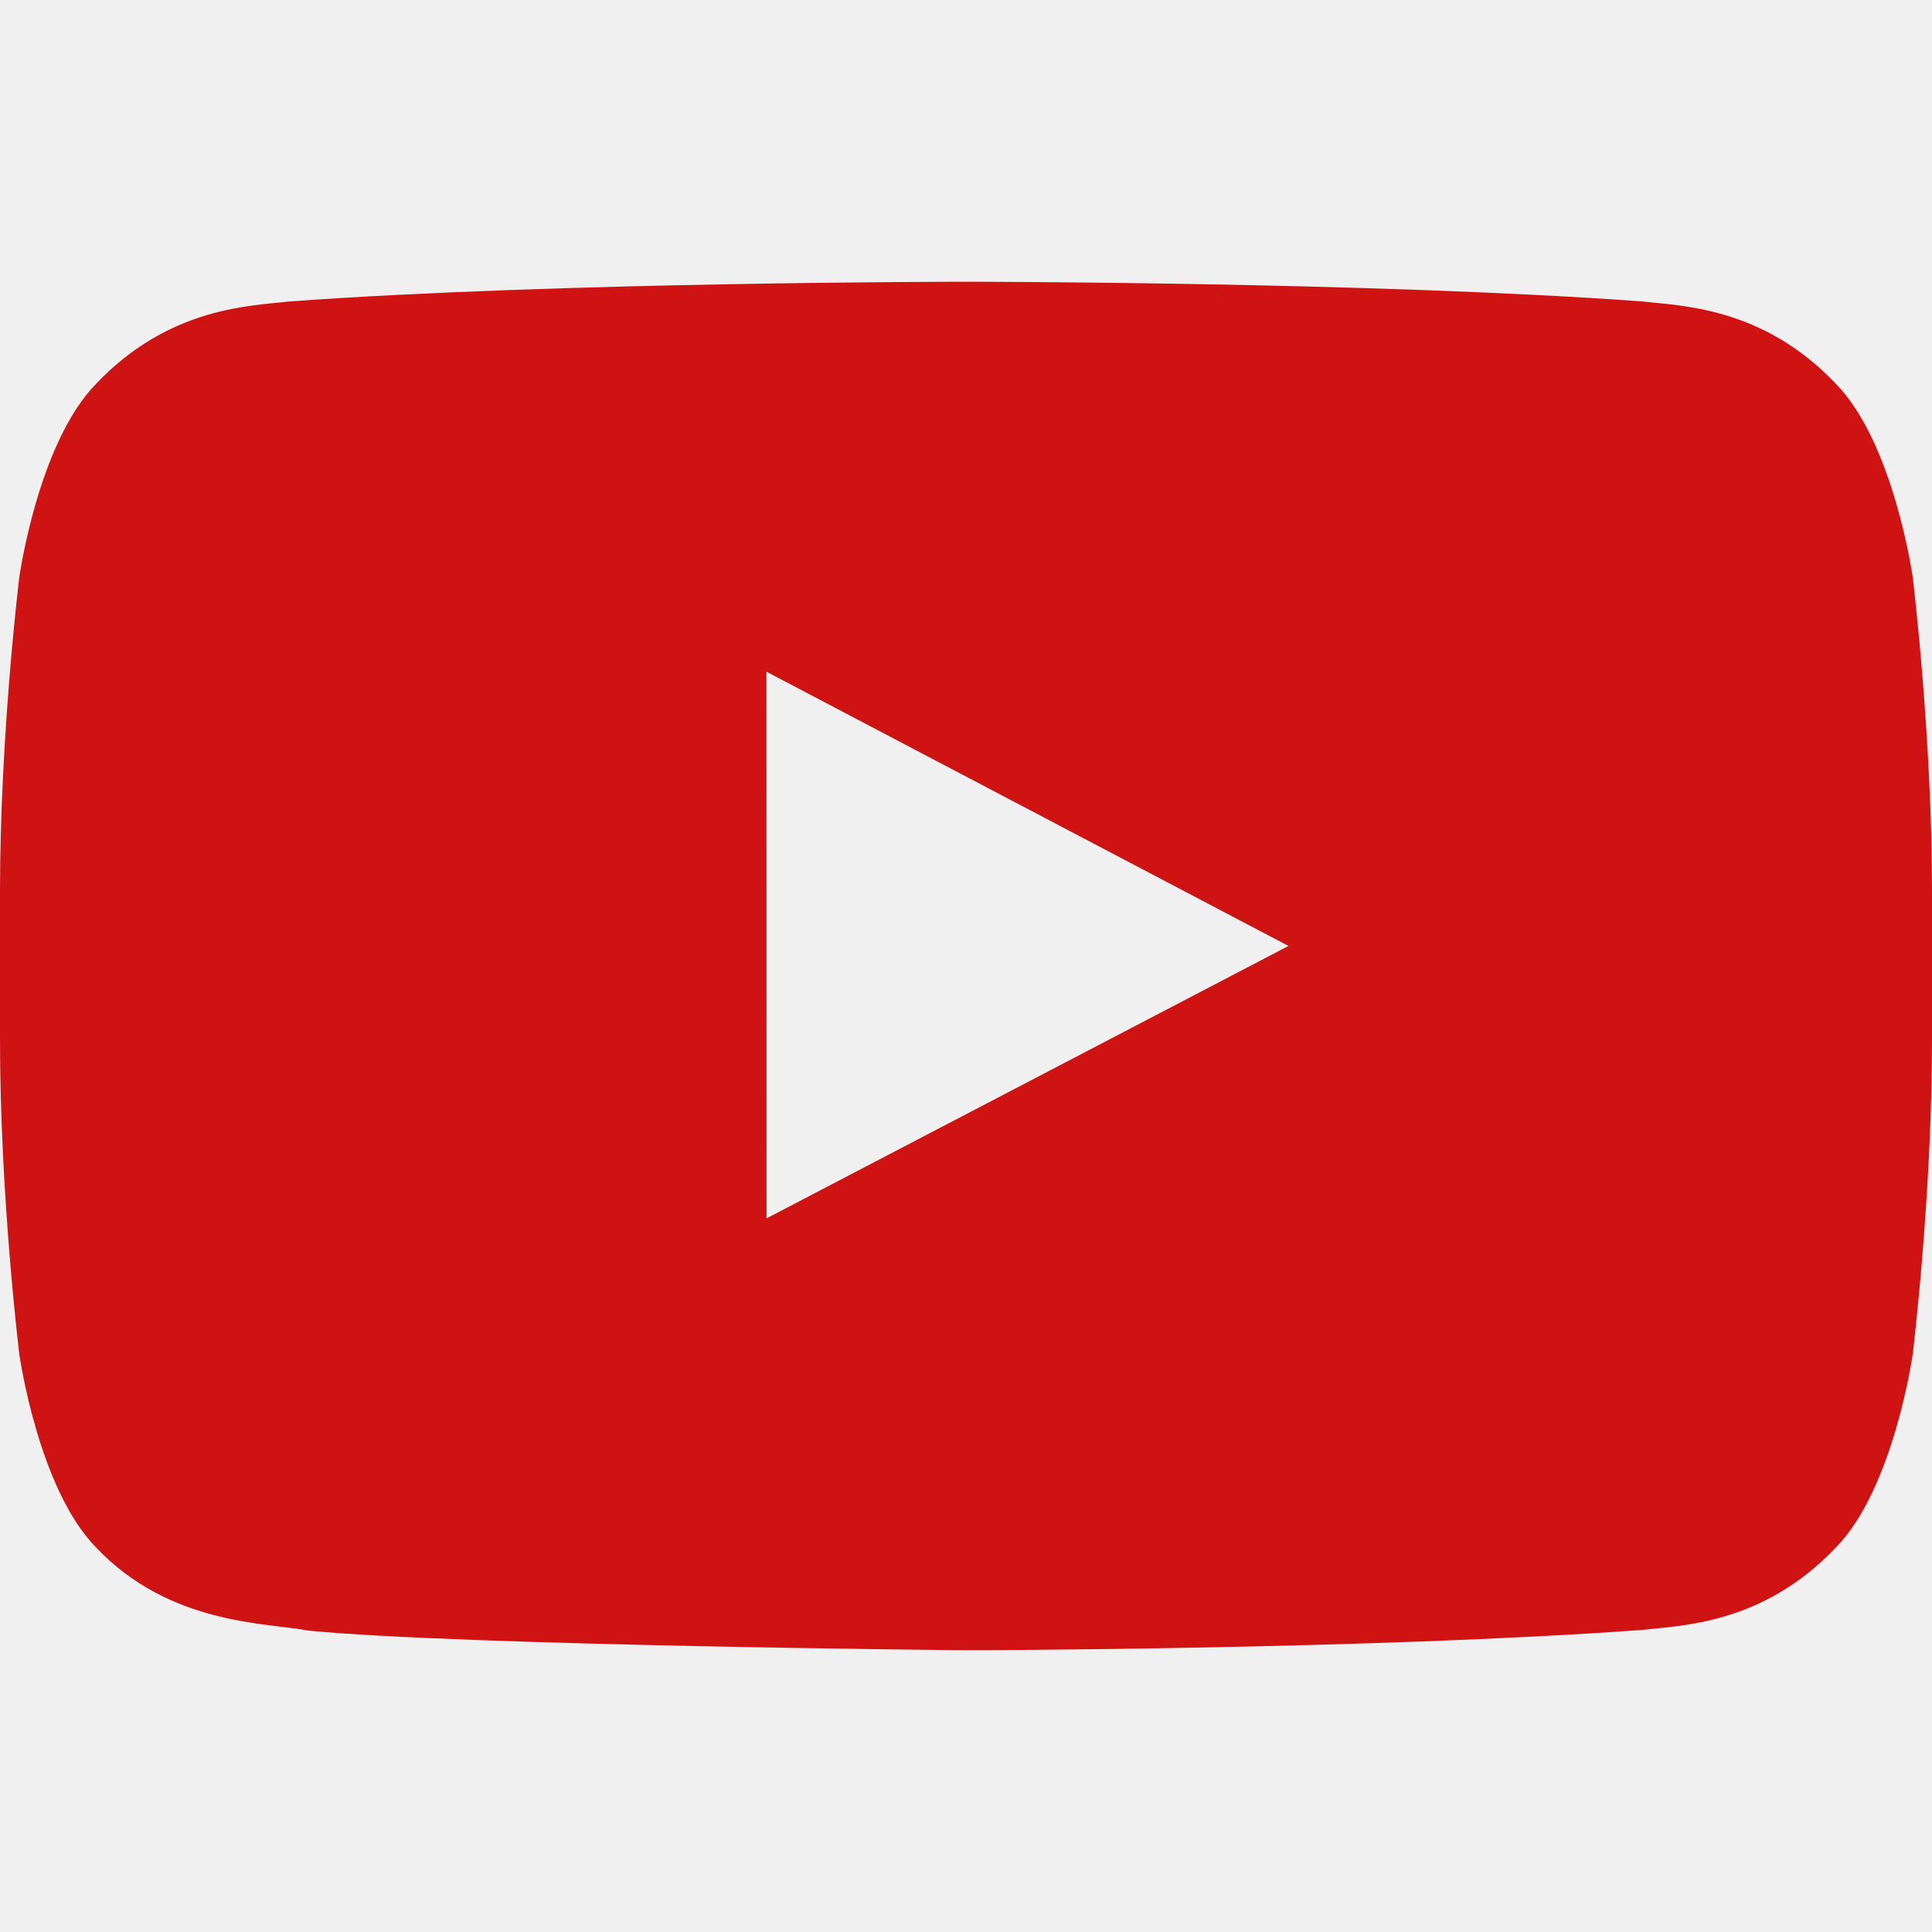
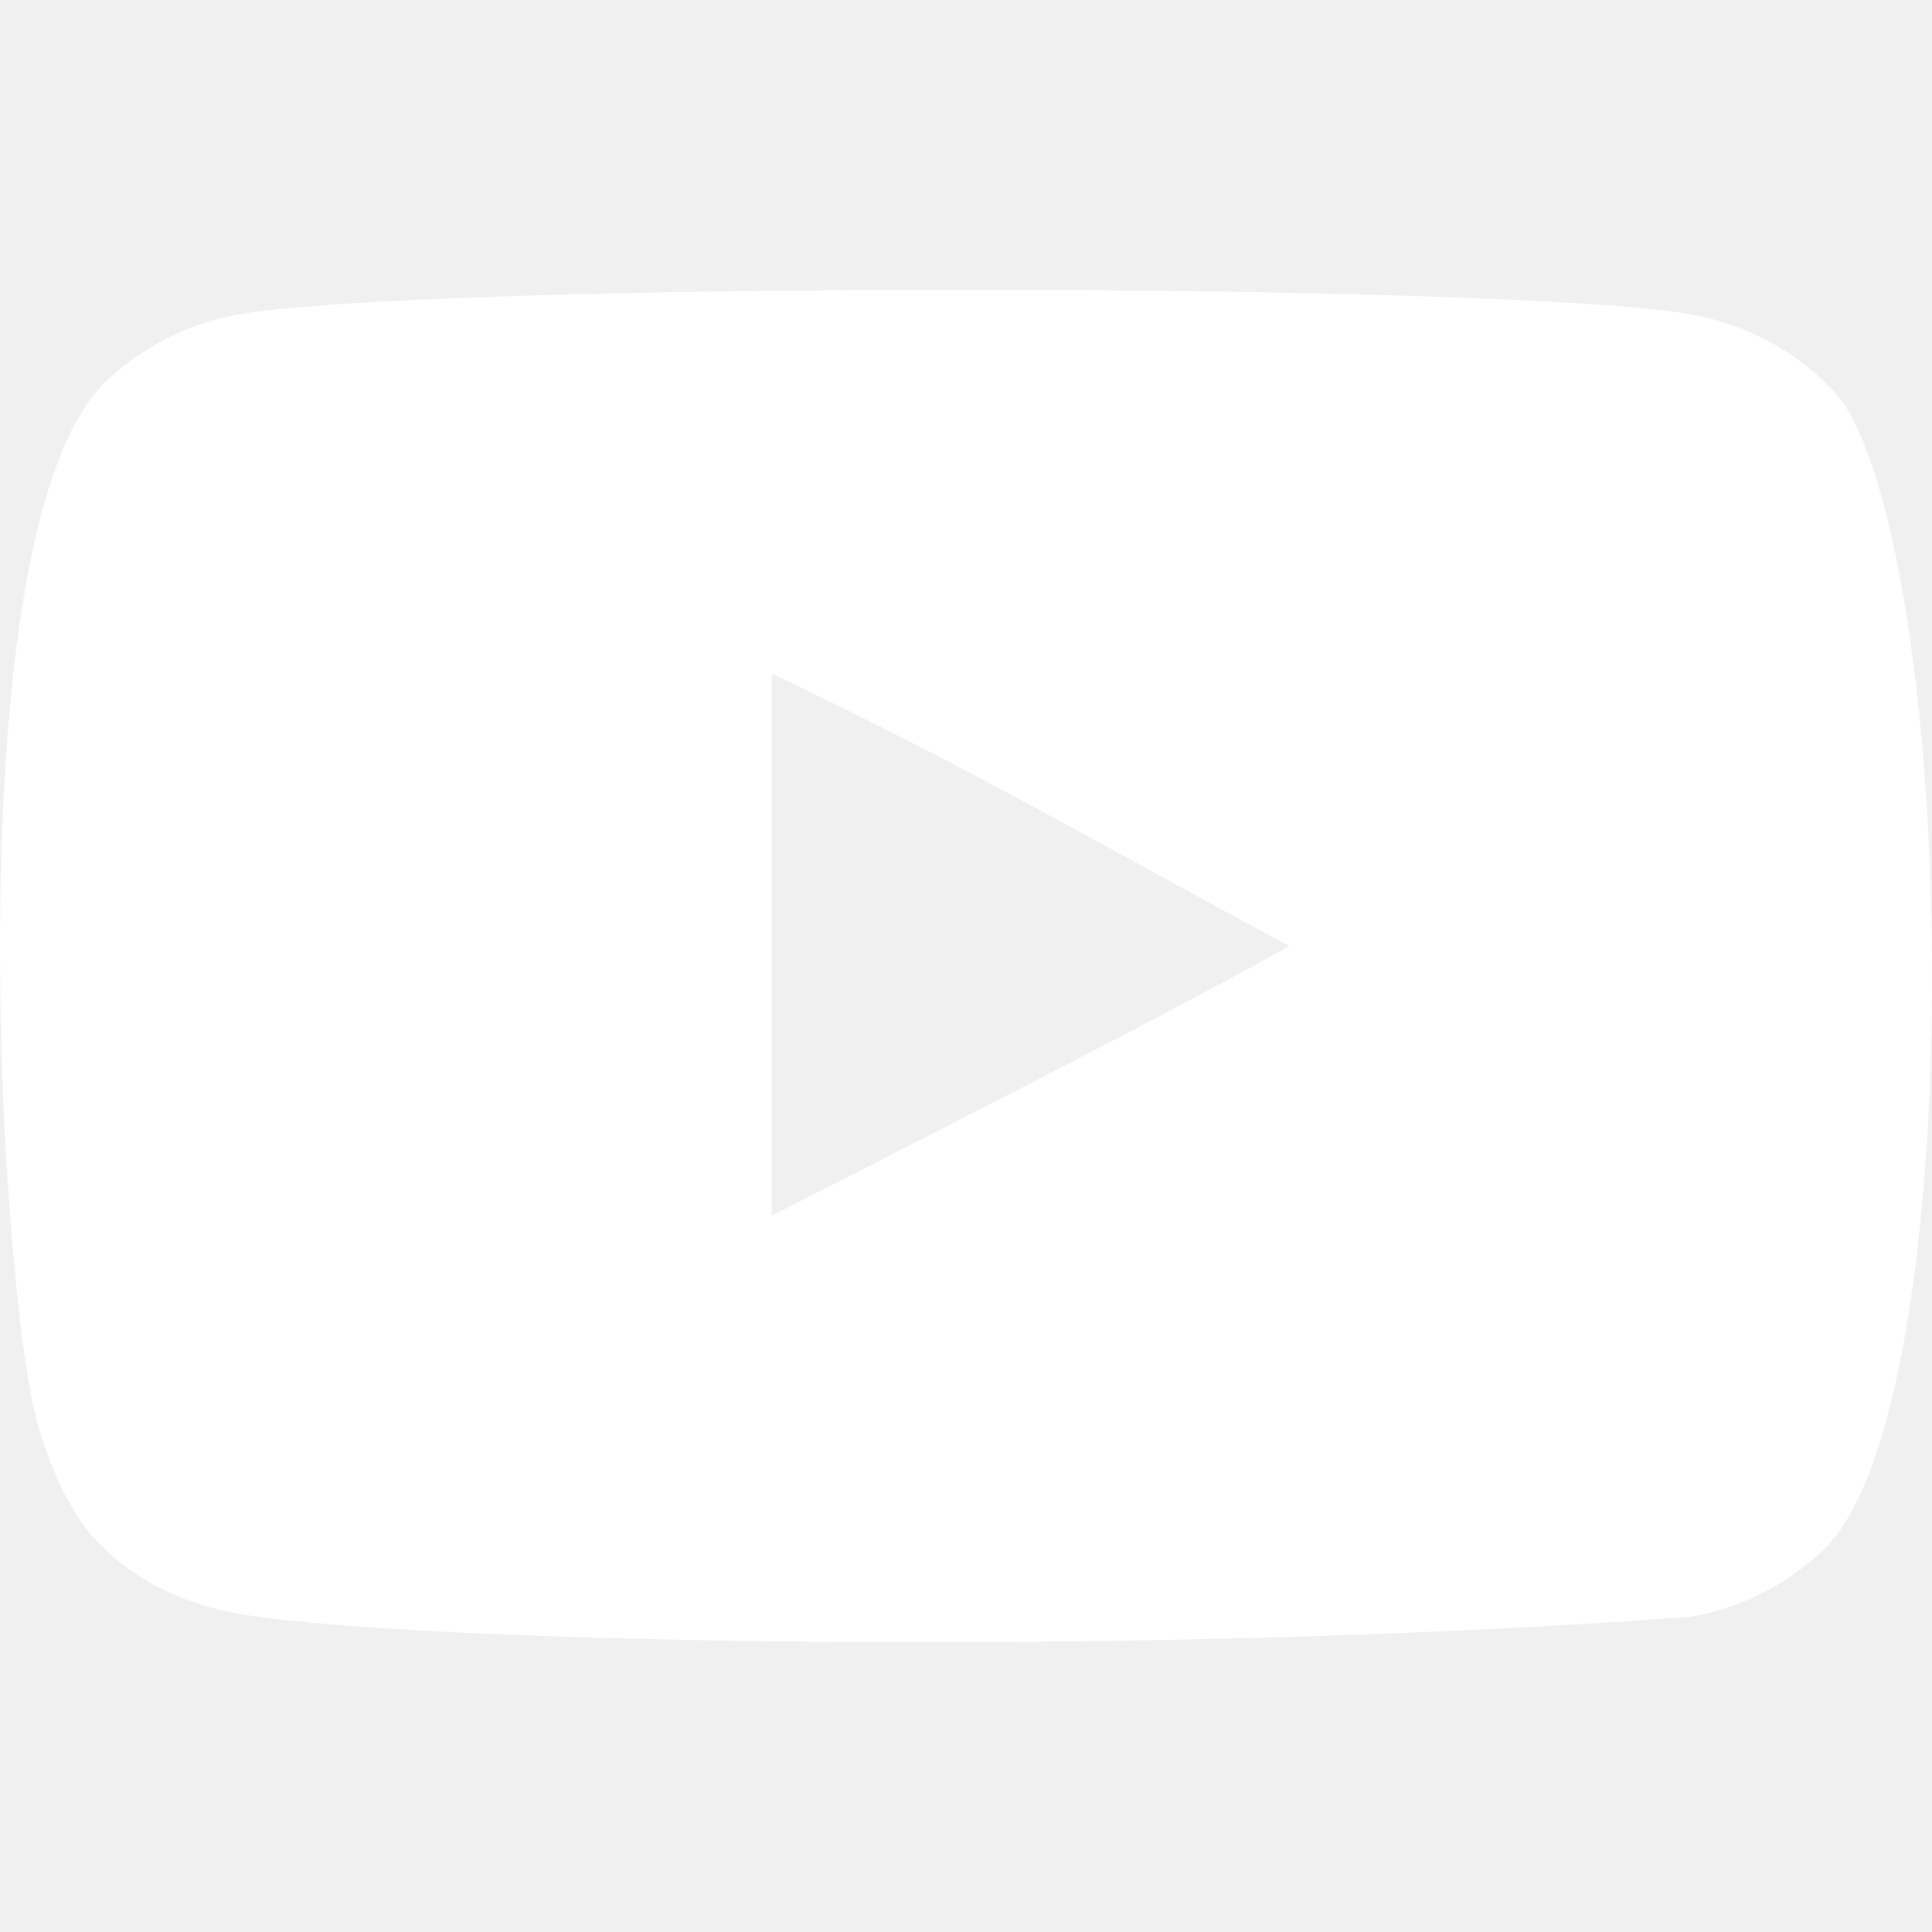
- <svg xmlns="http://www.w3.org/2000/svg" width="800px" height="800px" viewBox="0 -7 48 48" version="1.1">
-   <defs>
- 
- </defs>
-   <g id="Icons" stroke="none" stroke-width="1" fill="none" fill-rule="evenodd">
-     <g id="Color-" transform="translate(-200, -368)" fill="#CE1312">
-       <path d="M219.044,391.27 L219.042,377.688 L232.012,384.502 L219.044,391.27 Z M247.52,375.334 C247.52,375.334 247.05,372.003 245.612,370.536 C243.786,368.61 241.74,368.601 240.803,368.489 C234.086,368 224.011,368 224.011,368 L223.989,368 C223.989,368 213.914,368 207.197,368.489 C206.258,368.601 204.214,368.61 202.387,370.536 C200.948,372.003 200.48,375.334 200.48,375.334 C200.48,375.334 200,379.247 200,383.158 L200,386.826 C200,390.738 200.48,394.649 200.48,394.649 C200.48,394.649 200.948,397.98 202.387,399.447 C204.214,401.373 206.612,401.313 207.68,401.514 C211.52,401.885 224,402 224,402 C224,402 234.086,401.985 240.803,401.495 C241.74,401.382 243.786,401.373 245.612,399.447 C247.05,397.98 247.52,394.649 247.52,394.649 C247.52,394.649 248,390.738 248,386.826 L248,383.158 C248,379.247 247.52,375.334 247.52,375.334 L247.52,375.334 Z" id="Youtube">
- 
- </path>
+ <svg xmlns="http://www.w3.org/2000/svg" viewBox="0 -3 20 20" version="1.1" fill="#000000">
+   <g id="SVGRepo_bgCarrier" stroke-width="0" />
+   <g id="SVGRepo_tracerCarrier" stroke-linecap="round" stroke-linejoin="round" />
+   <g id="SVGRepo_iconCarrier">
+     <defs> </defs>
+     <g id="Page-1" stroke="none" stroke-width="1" fill="none" fill-rule="evenodd">
+       <g id="Dribbble-Light-Preview" transform="translate(-300, -7442)" fill="#ffffff">
+         <g id="icons" transform="translate(56, 160)">
+           <path d="M251.988,7291.586 L251.988,7285.974 C253.981,7286.912 255.524,7287.817 257.348,7288.794 C255.843,7289.628 253.981,7290.565 251.988,7291.586 M263.091,7283.183 C262.747,7282.73 262.162,7282.378 261.538,7282.261 C259.705,7281.913 248.271,7281.912 246.439,7282.261 C245.939,7282.355 245.494,7282.582 245.111,7282.934 C243.5,7284.429 244.005,7292.452 244.393,7293.751 C244.557,7294.313 244.768,7294.719 245.034,7294.986 C245.376,7295.338 245.845,7295.58 246.384,7295.689 C247.893,7296.001 255.668,7296.175 261.506,7295.736 C262.044,7295.642 262.52,7295.391 262.896,7295.024 C264.386,7293.535 264.284,7285.062 263.091,7283.183" id="youtube-[#168]"> </path>
+         </g>
+       </g>
    </g>
  </g>
</svg>
